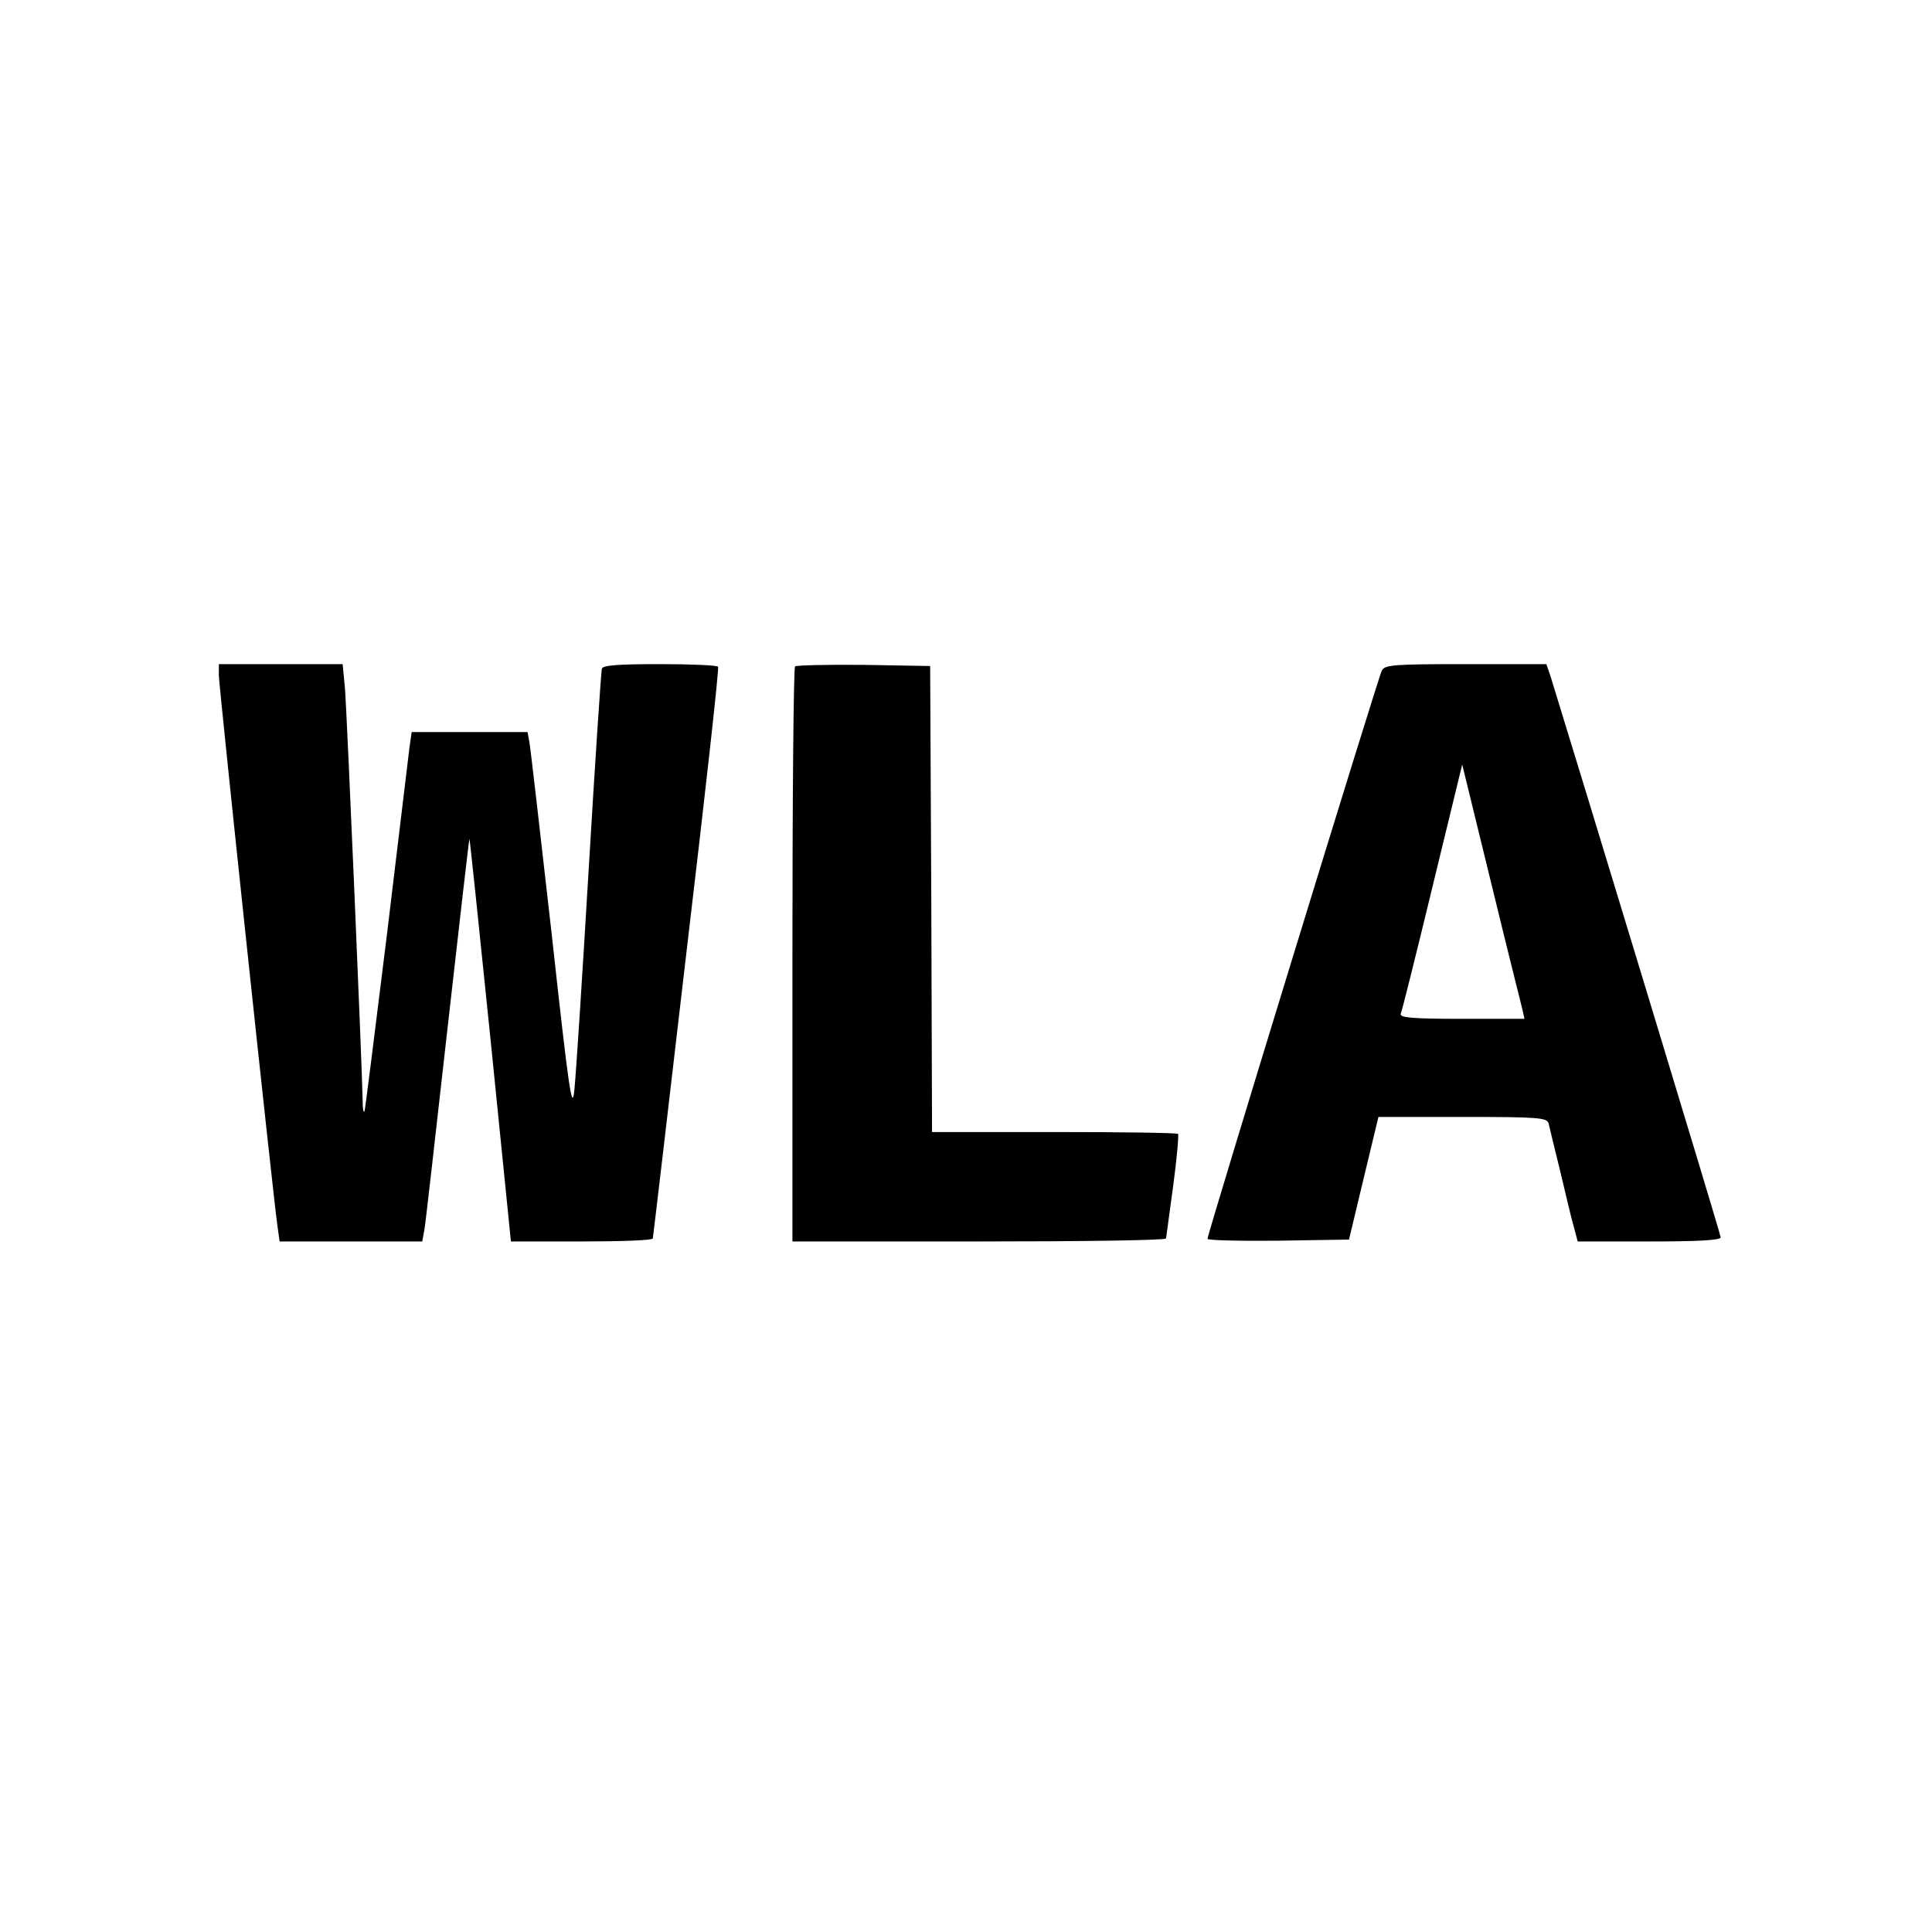
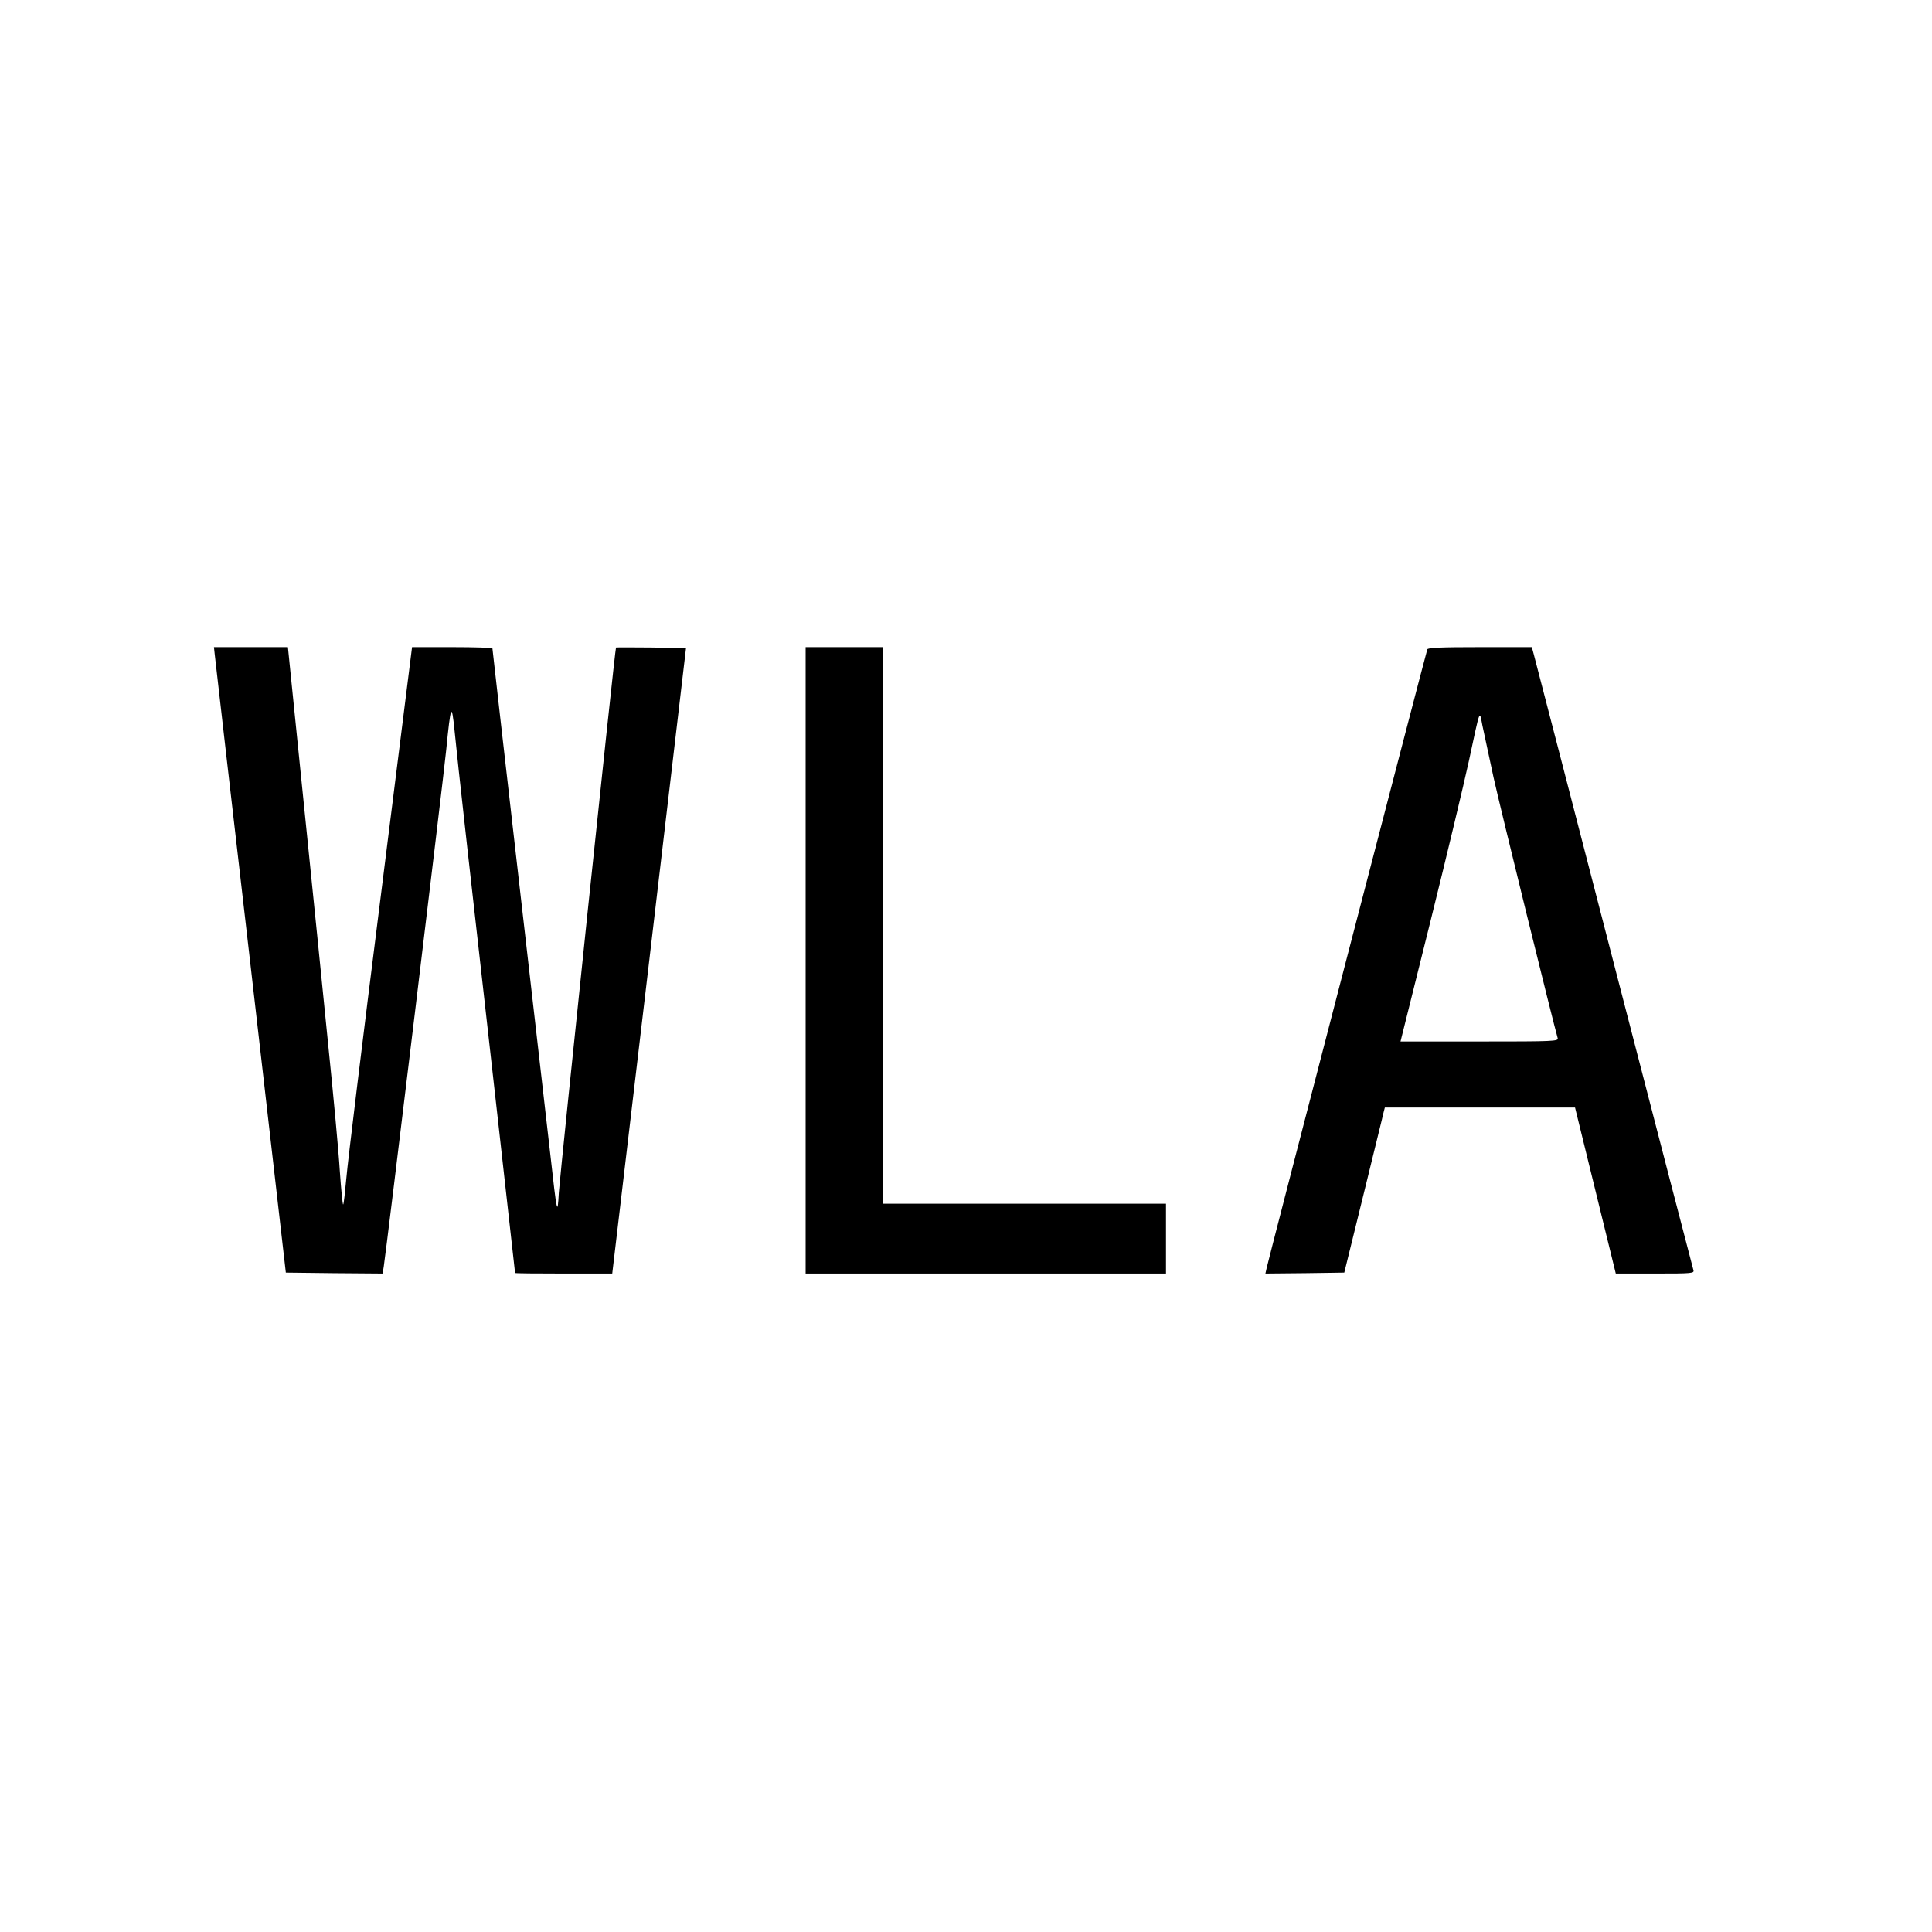
- <svg xmlns="http://www.w3.org/2000/svg" version="1.0" viewBox="0 0 512 512">
-   <path d="M58 179c0 2.7 14.2 136.4 15.5 145.7l.6 4.3h37.8l.6-3.3c.3-1.7 3-25.7 6.1-53.2 3.1-27.5 5.7-50.1 5.8-50.2.1-.1 2.6 23.8 5.6 53.2l5.4 53.5h18.8c10.3 0 18.8-.3 18.8-.8.1-.4 4.1-34.5 8.9-75.7 4.9-41.3 8.7-75.3 8.4-75.8-.2-.4-7.2-.7-15.4-.7-11.1 0-15.1.3-15.4 1.2-.2.7-1.8 24.7-3.5 53.3-1.7 28.6-3.4 54.9-3.8 58.5-.6 5.7-1.4.4-6-41.5-3-26.4-5.6-49.2-5.9-50.8l-.5-2.7H109.1l-.6 4.2c-.3 2.4-3 24.8-6 49.8-3.1 25-5.7 45.9-5.9 46.5-.3.5-.5-.8-.5-3-.2-10.3-4.2-103.7-4.7-109.3l-.6-6.2H58v3zM210.7 176.6c-.4.4-.7 34.9-.7 76.6V329h49.5c27.2 0 49.5-.3 49.5-.8.1-.4.9-6.7 1.9-13.9 1-7.3 1.5-13.5 1.3-13.8-.3-.3-15.1-.5-32.9-.5H247l-.2-61.8-.3-61.7-17.6-.3c-9.6-.1-17.8.1-18.2.4zM366.2 177.7c-1 1.9-46.2 149.3-46.2 150.6 0 .4 8.4.6 18.7.5l18.8-.3 3.9-16.3 3.9-16.2h22.3c20.3 0 22.3.2 22.8 1.7.2 1 1.6 6.7 3.1 12.8 1.4 6 3 12.7 3.6 14.7l1 3.8H437c12.9 0 19-.3 19-1.1s-38.1-126.1-45.1-148.7l-1.1-3.2h-21.3c-19.4 0-21.5.2-22.3 1.7zm37.3 90 .5 2.3h-16.6c-12.9 0-16.5-.3-16.2-1.3.3-.6 4.1-15.8 8.4-33.6l7.9-32.5 7.7 31.5c4.2 17.3 8 32.4 8.3 33.6z" />
+ <svg xmlns="http://www.w3.org/2000/svg" width="1365.333" height="1365.333" version="1.0" viewBox="0 0 1024 1024">
+   <path d="M113.8 346.7c.2 2.1 8.8 76.7 19.1 165.8l18.6 162 25.7.3 25.6.2.6-3.7c1.3-8 31.6-258.6 33.1-273.8 2.4-24.2 2.9-25.3 4.4-10.5 1.4 14.8 9.4 86.2 22.6 202.9 5.2 46.5 9.5 84.6 9.5 84.8 0 .2 11.6.3 25.8.3h25.7l19.6-165.8 19.5-165.7-18.4-.3c-10.2-.1-18.6-.1-18.7 0-.6.6-29.6 278.5-30.3 288.8-.7 12.9-1 11.5-4.6-20.8-1.4-12.5-8.9-77.6-16.6-144.7-7.7-67.1-14-122.3-14-122.8 0-.4-9.6-.7-21.3-.7h-21.3l-16.8 133.7c-9.3 73.6-17.4 140-18 147.5-.7 7.6-1.4 14-1.7 14.2-.3.3-1.1-7.8-1.8-17.9-.6-10.2-3.4-40-6.1-66.3-2.6-26.2-8.5-84.5-13.1-129.5l-8.3-81.7h-39.2l.4 3.7zM427 509v166h191v-37H468V343h-41v166zM756.5 344.2c-.8 2.2-84.5 324.4-85.1 327.7l-.7 3.1 20.9-.2 20.9-.3 10.1-41c5.5-22.6 10.4-42.2 10.7-43.8l.7-2.7h100.8l10.8 44 10.8 44h20.9c20.2 0 20.8-.1 20.2-2-.3-1-19.3-74-42.1-162.2-22.8-88.2-41.9-162-42.5-164.1l-1-3.7h-27.5c-21.1 0-27.6.3-27.9 1.2zm35.1 67.8c3.6 16.3 31.9 131.2 34 138.2.5 1.7-1.9 1.8-41.4 1.8h-41.9l15.9-63.8c8.7-35 17.8-73.2 20.3-84.7 6.2-28.9 5.6-27.2 7.2-19 .8 3.8 3.5 16.2 5.9 27.5z" />
</svg>
